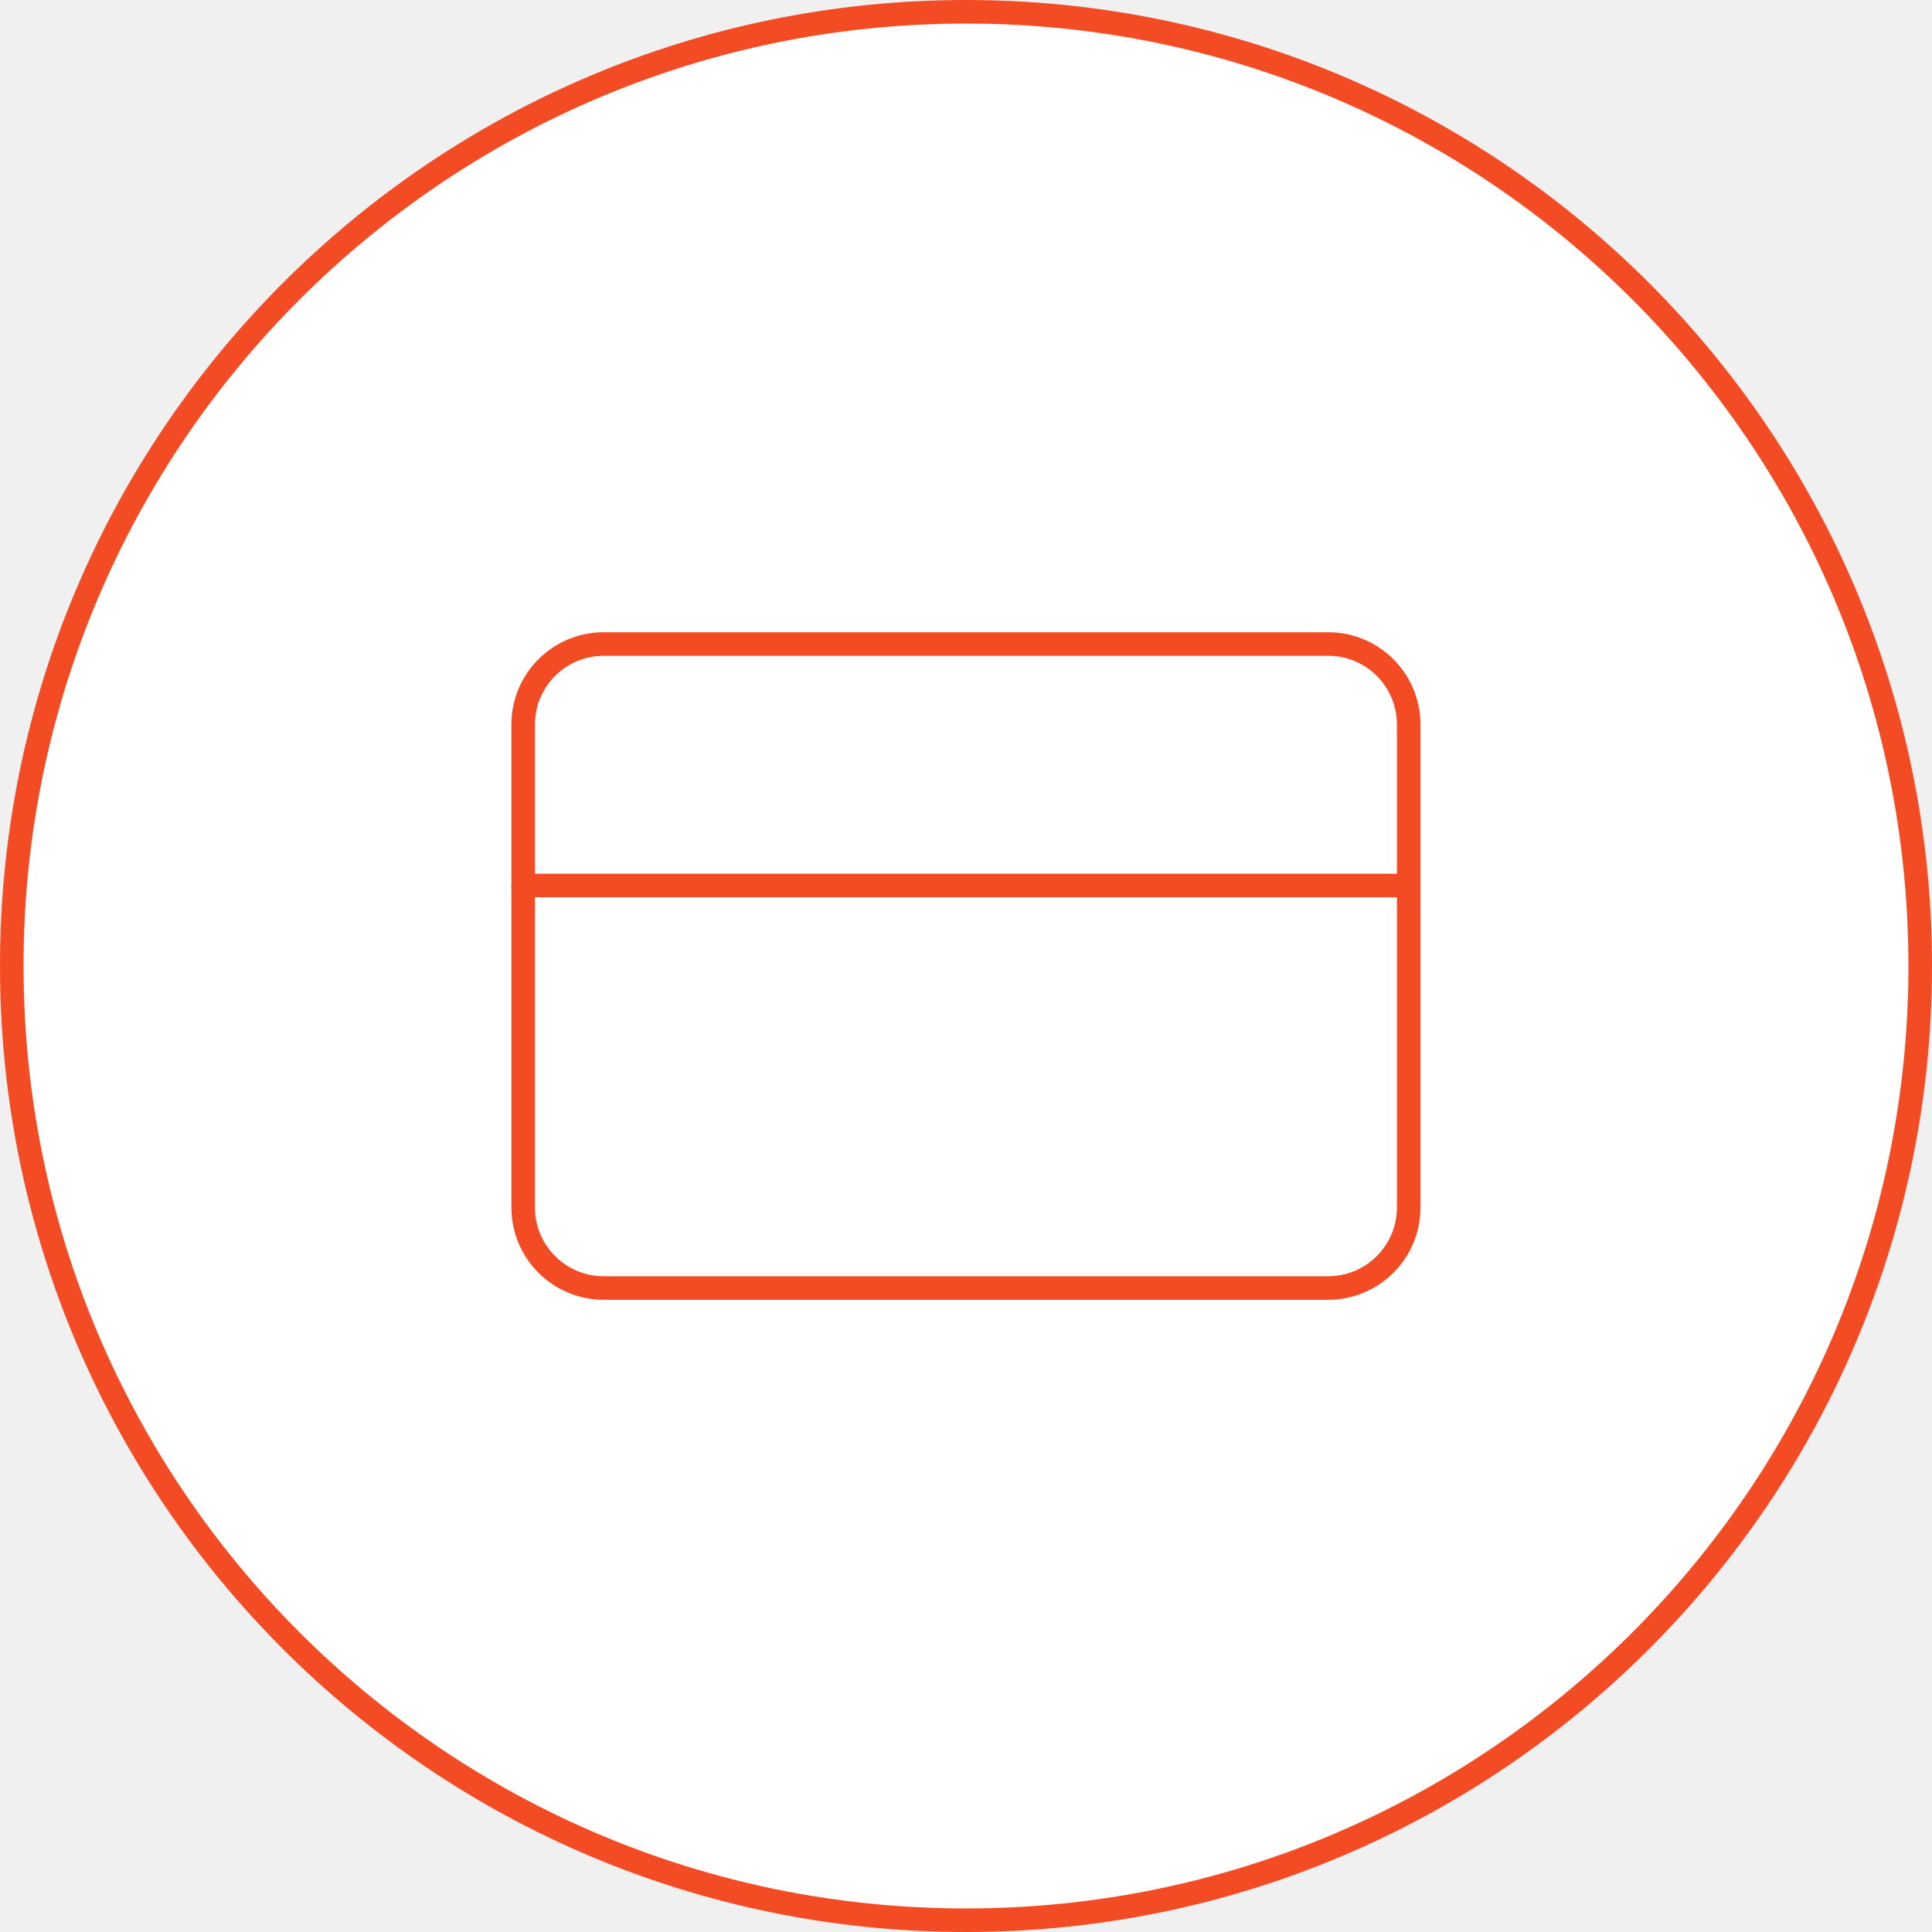
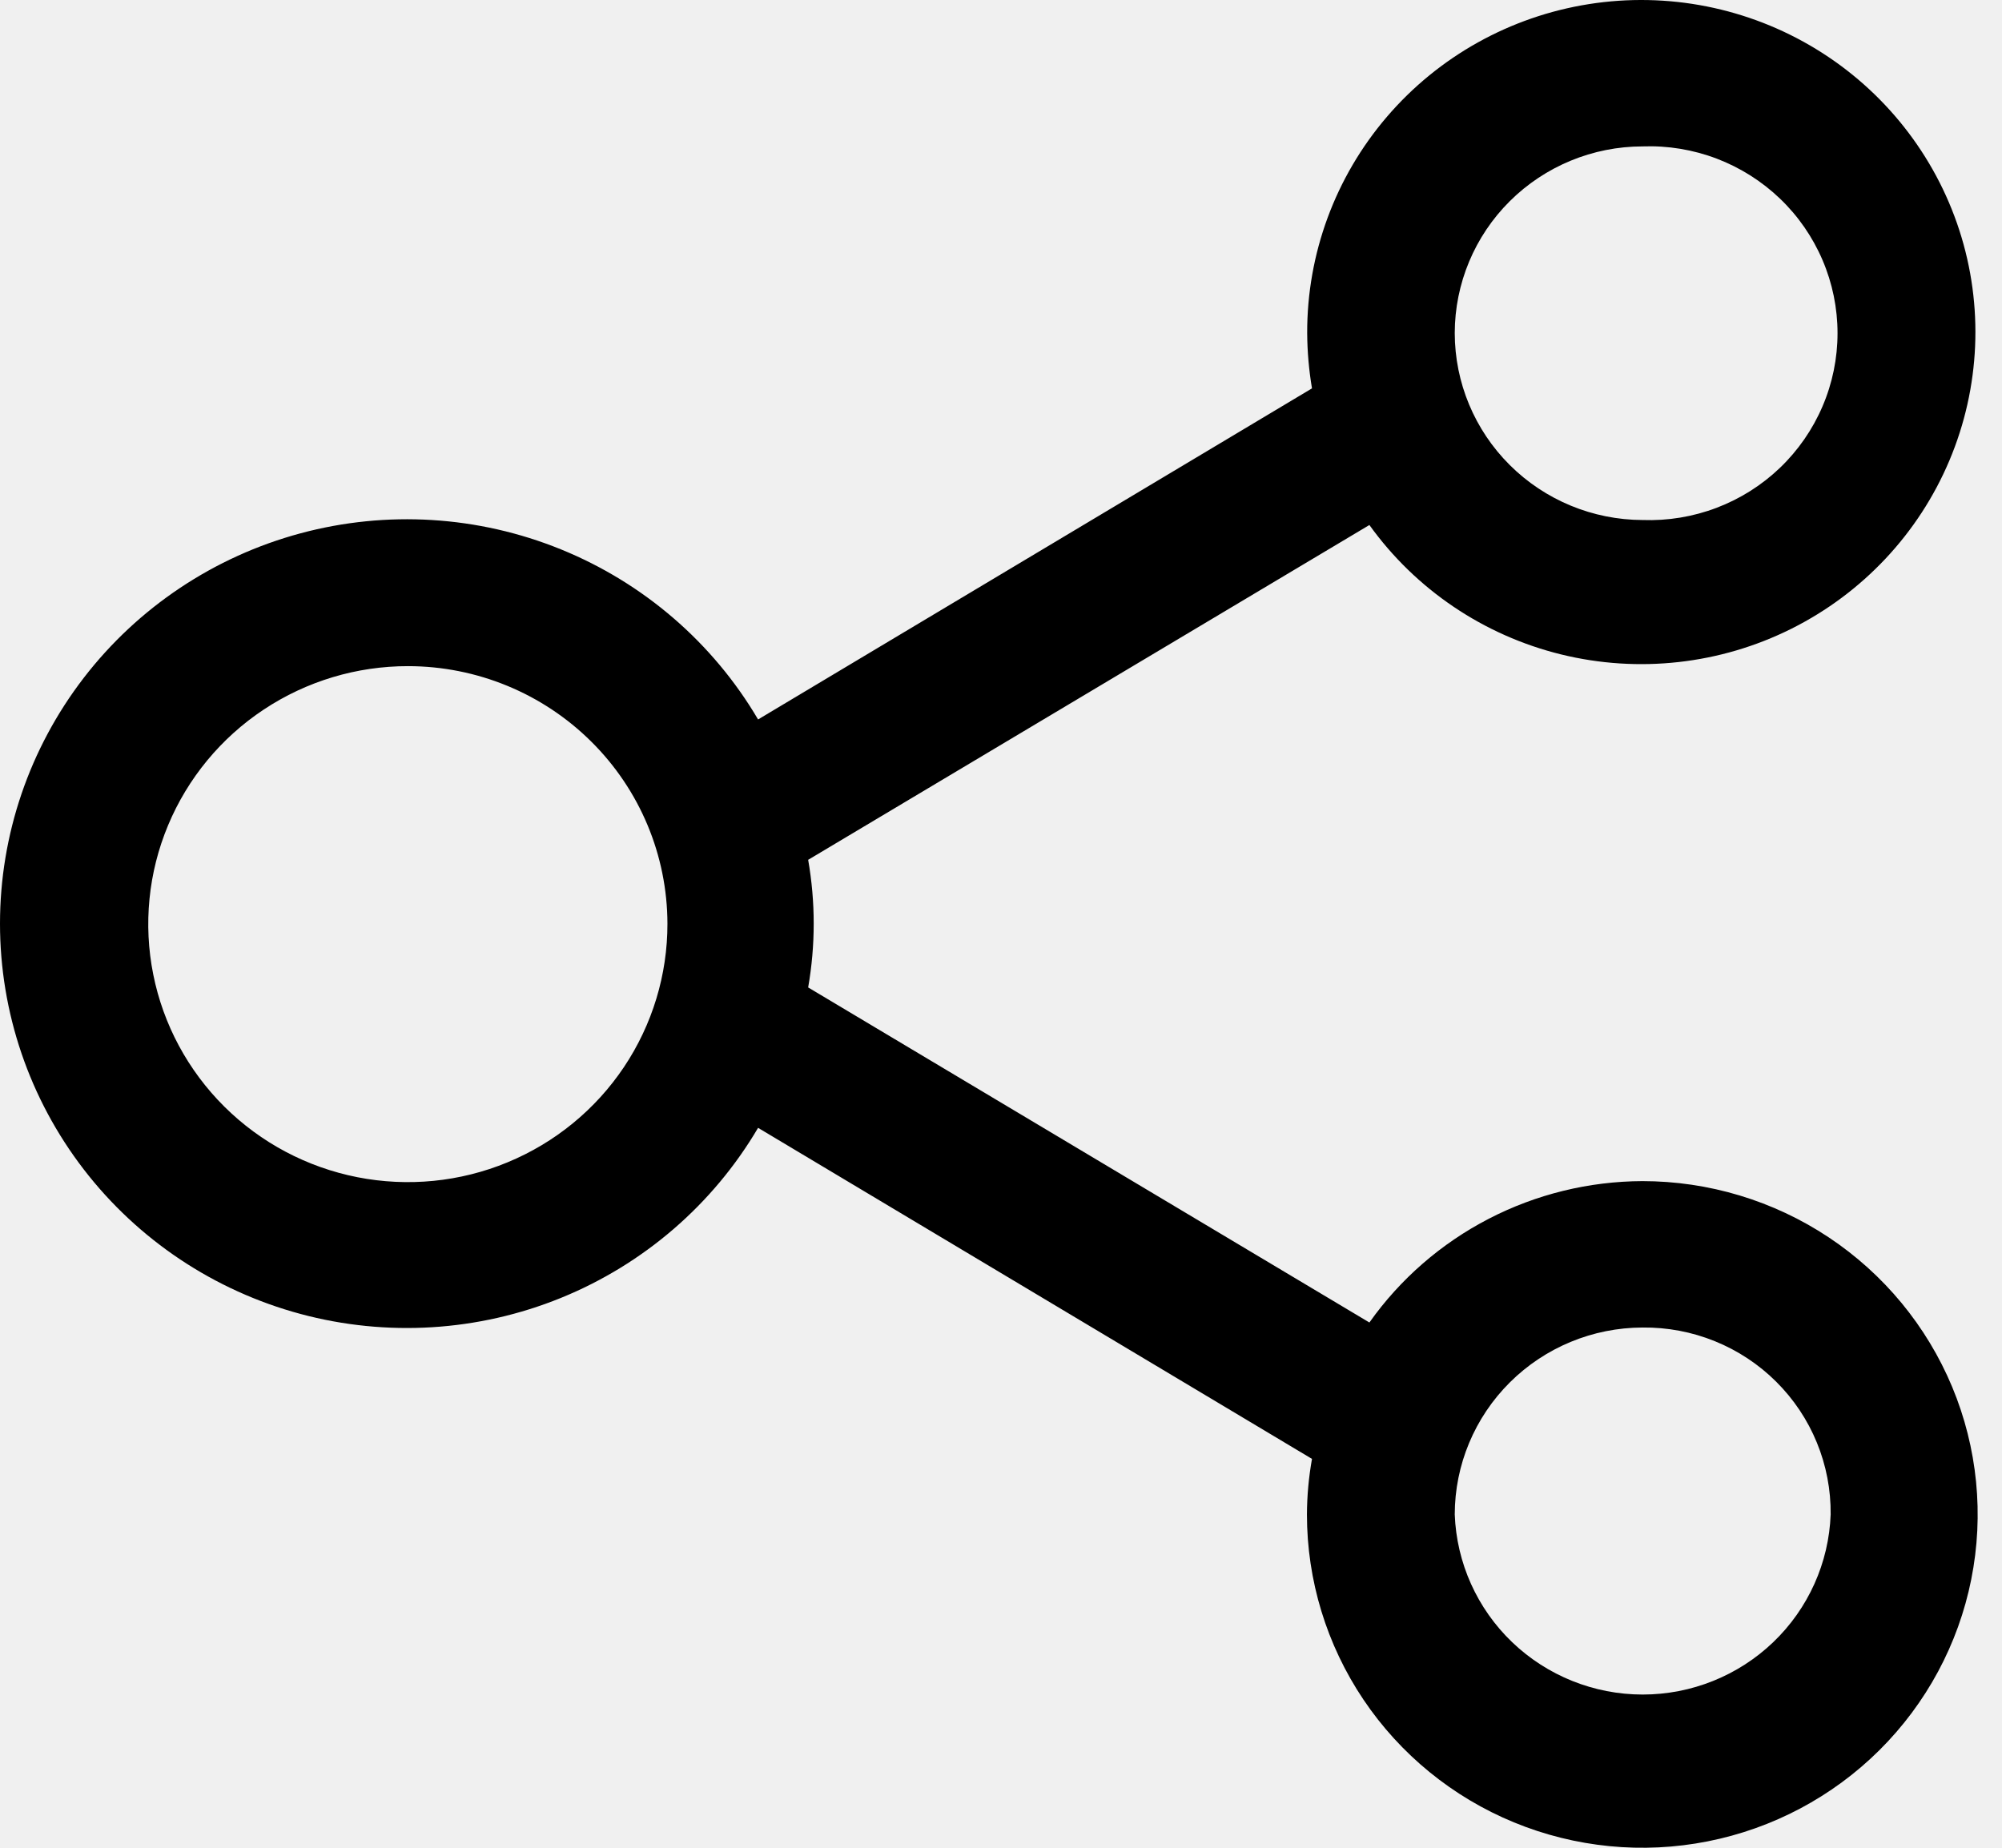
- <svg xmlns="http://www.w3.org/2000/svg" width="82" height="82" viewBox="0 0 82 82" fill="none">
-   <circle cx="41" cy="41" r="40.5" fill="white" stroke="#F34C24" />
-   <path d="M56.373 27.334H25.623C23.736 27.334 22.206 28.864 22.206 30.751V51.251C22.206 53.138 23.736 54.667 25.623 54.667H56.373C58.26 54.667 59.79 53.138 59.79 51.251V30.751C59.79 28.864 58.26 27.334 56.373 27.334Z" stroke="#F34C24" stroke-linecap="round" stroke-linejoin="round" />
-   <path d="M22.203 37.584H59.786" stroke="#F34C24" stroke-linecap="round" stroke-linejoin="round" />
+ <svg xmlns="http://www.w3.org/2000/svg" width="65" height="60" viewBox="0 0 65 60" fill="none">
+   <path d="M53.33 38.353C51.59 38.359 49.877 38.778 48.334 39.577C46.791 40.376 45.462 41.53 44.461 42.944L26.239 32.064C26.479 30.693 26.479 29.291 26.239 27.92L44.461 17.048C45.965 19.142 48.172 20.632 50.684 21.25C53.197 21.868 55.849 21.572 58.161 20.417C60.474 19.261 62.294 17.322 63.294 14.949C64.294 12.576 64.408 9.926 63.615 7.477C62.821 5.029 61.173 2.943 58.968 1.596C56.763 0.249 54.146 -0.27 51.59 0.133C49.034 0.536 46.706 1.834 45.029 3.793C43.351 5.752 42.434 8.243 42.441 10.816C42.445 11.418 42.497 12.018 42.597 12.611L24.613 23.362C23.148 20.872 20.898 18.931 18.213 17.839C15.528 16.747 12.555 16.564 9.755 17.318C6.954 18.073 4.481 19.723 2.718 22.013C0.955 24.304 0 27.108 0 29.992C0 32.876 0.955 35.68 2.718 37.971C4.481 40.261 6.954 41.911 9.755 42.666C12.555 43.42 15.528 43.237 18.213 42.145C20.898 41.053 23.148 39.112 24.613 36.623L42.597 47.373C42.491 47.968 42.436 48.572 42.433 49.177C42.433 51.317 43.072 53.41 44.268 55.19C45.465 56.97 47.165 58.357 49.155 59.176C51.145 59.995 53.334 60.21 55.446 59.792C57.558 59.374 59.498 58.344 61.021 56.83C62.544 55.316 63.581 53.388 64.001 51.288C64.421 49.189 64.206 47.013 63.382 45.035C62.557 43.057 61.162 41.367 59.371 40.177C57.581 38.988 55.475 38.353 53.322 38.353H53.33ZM59.437 49.177C59.379 50.747 58.711 52.234 57.572 53.325C56.434 54.415 54.915 55.025 53.334 55.025C51.753 55.025 50.234 54.415 49.096 53.325C47.958 52.234 47.29 50.747 47.232 49.177C47.234 47.569 47.877 46.028 49.02 44.89C50.163 43.752 51.713 43.111 53.33 43.107C54.134 43.098 54.932 43.249 55.677 43.551C56.422 43.853 57.099 44.3 57.667 44.865C58.236 45.431 58.686 46.103 58.989 46.844C59.293 47.584 59.445 48.377 59.437 49.177ZM47.232 10.816C47.234 9.209 47.877 7.668 49.02 6.532C50.163 5.396 51.713 4.756 53.33 4.754C54.15 4.724 54.968 4.859 55.735 5.15C56.501 5.442 57.201 5.884 57.792 6.45C58.383 7.016 58.852 7.695 59.173 8.446C59.495 9.197 59.66 10.004 59.66 10.82C59.66 11.636 59.495 12.443 59.173 13.194C58.852 13.945 58.383 14.623 57.792 15.19C57.201 15.756 56.501 16.198 55.735 16.489C54.968 16.781 54.15 16.915 53.33 16.886C51.713 16.881 50.163 16.24 49.02 15.102C47.877 13.965 47.234 12.424 47.232 10.816ZM21.67 29.992C21.673 31.65 21.181 33.272 20.257 34.652C19.332 36.032 18.017 37.108 16.476 37.744C14.936 38.381 13.241 38.548 11.604 38.226C9.968 37.904 8.465 37.107 7.285 35.935C6.105 34.763 5.301 33.27 4.976 31.644C4.65 30.018 4.817 28.332 5.456 26.801C6.095 25.269 7.176 23.96 8.564 23.04C9.951 22.12 11.582 21.629 13.25 21.631C15.481 21.633 17.62 22.514 19.198 24.082C20.777 25.649 21.665 27.774 21.67 29.992Z" fill="black" />
</svg>
